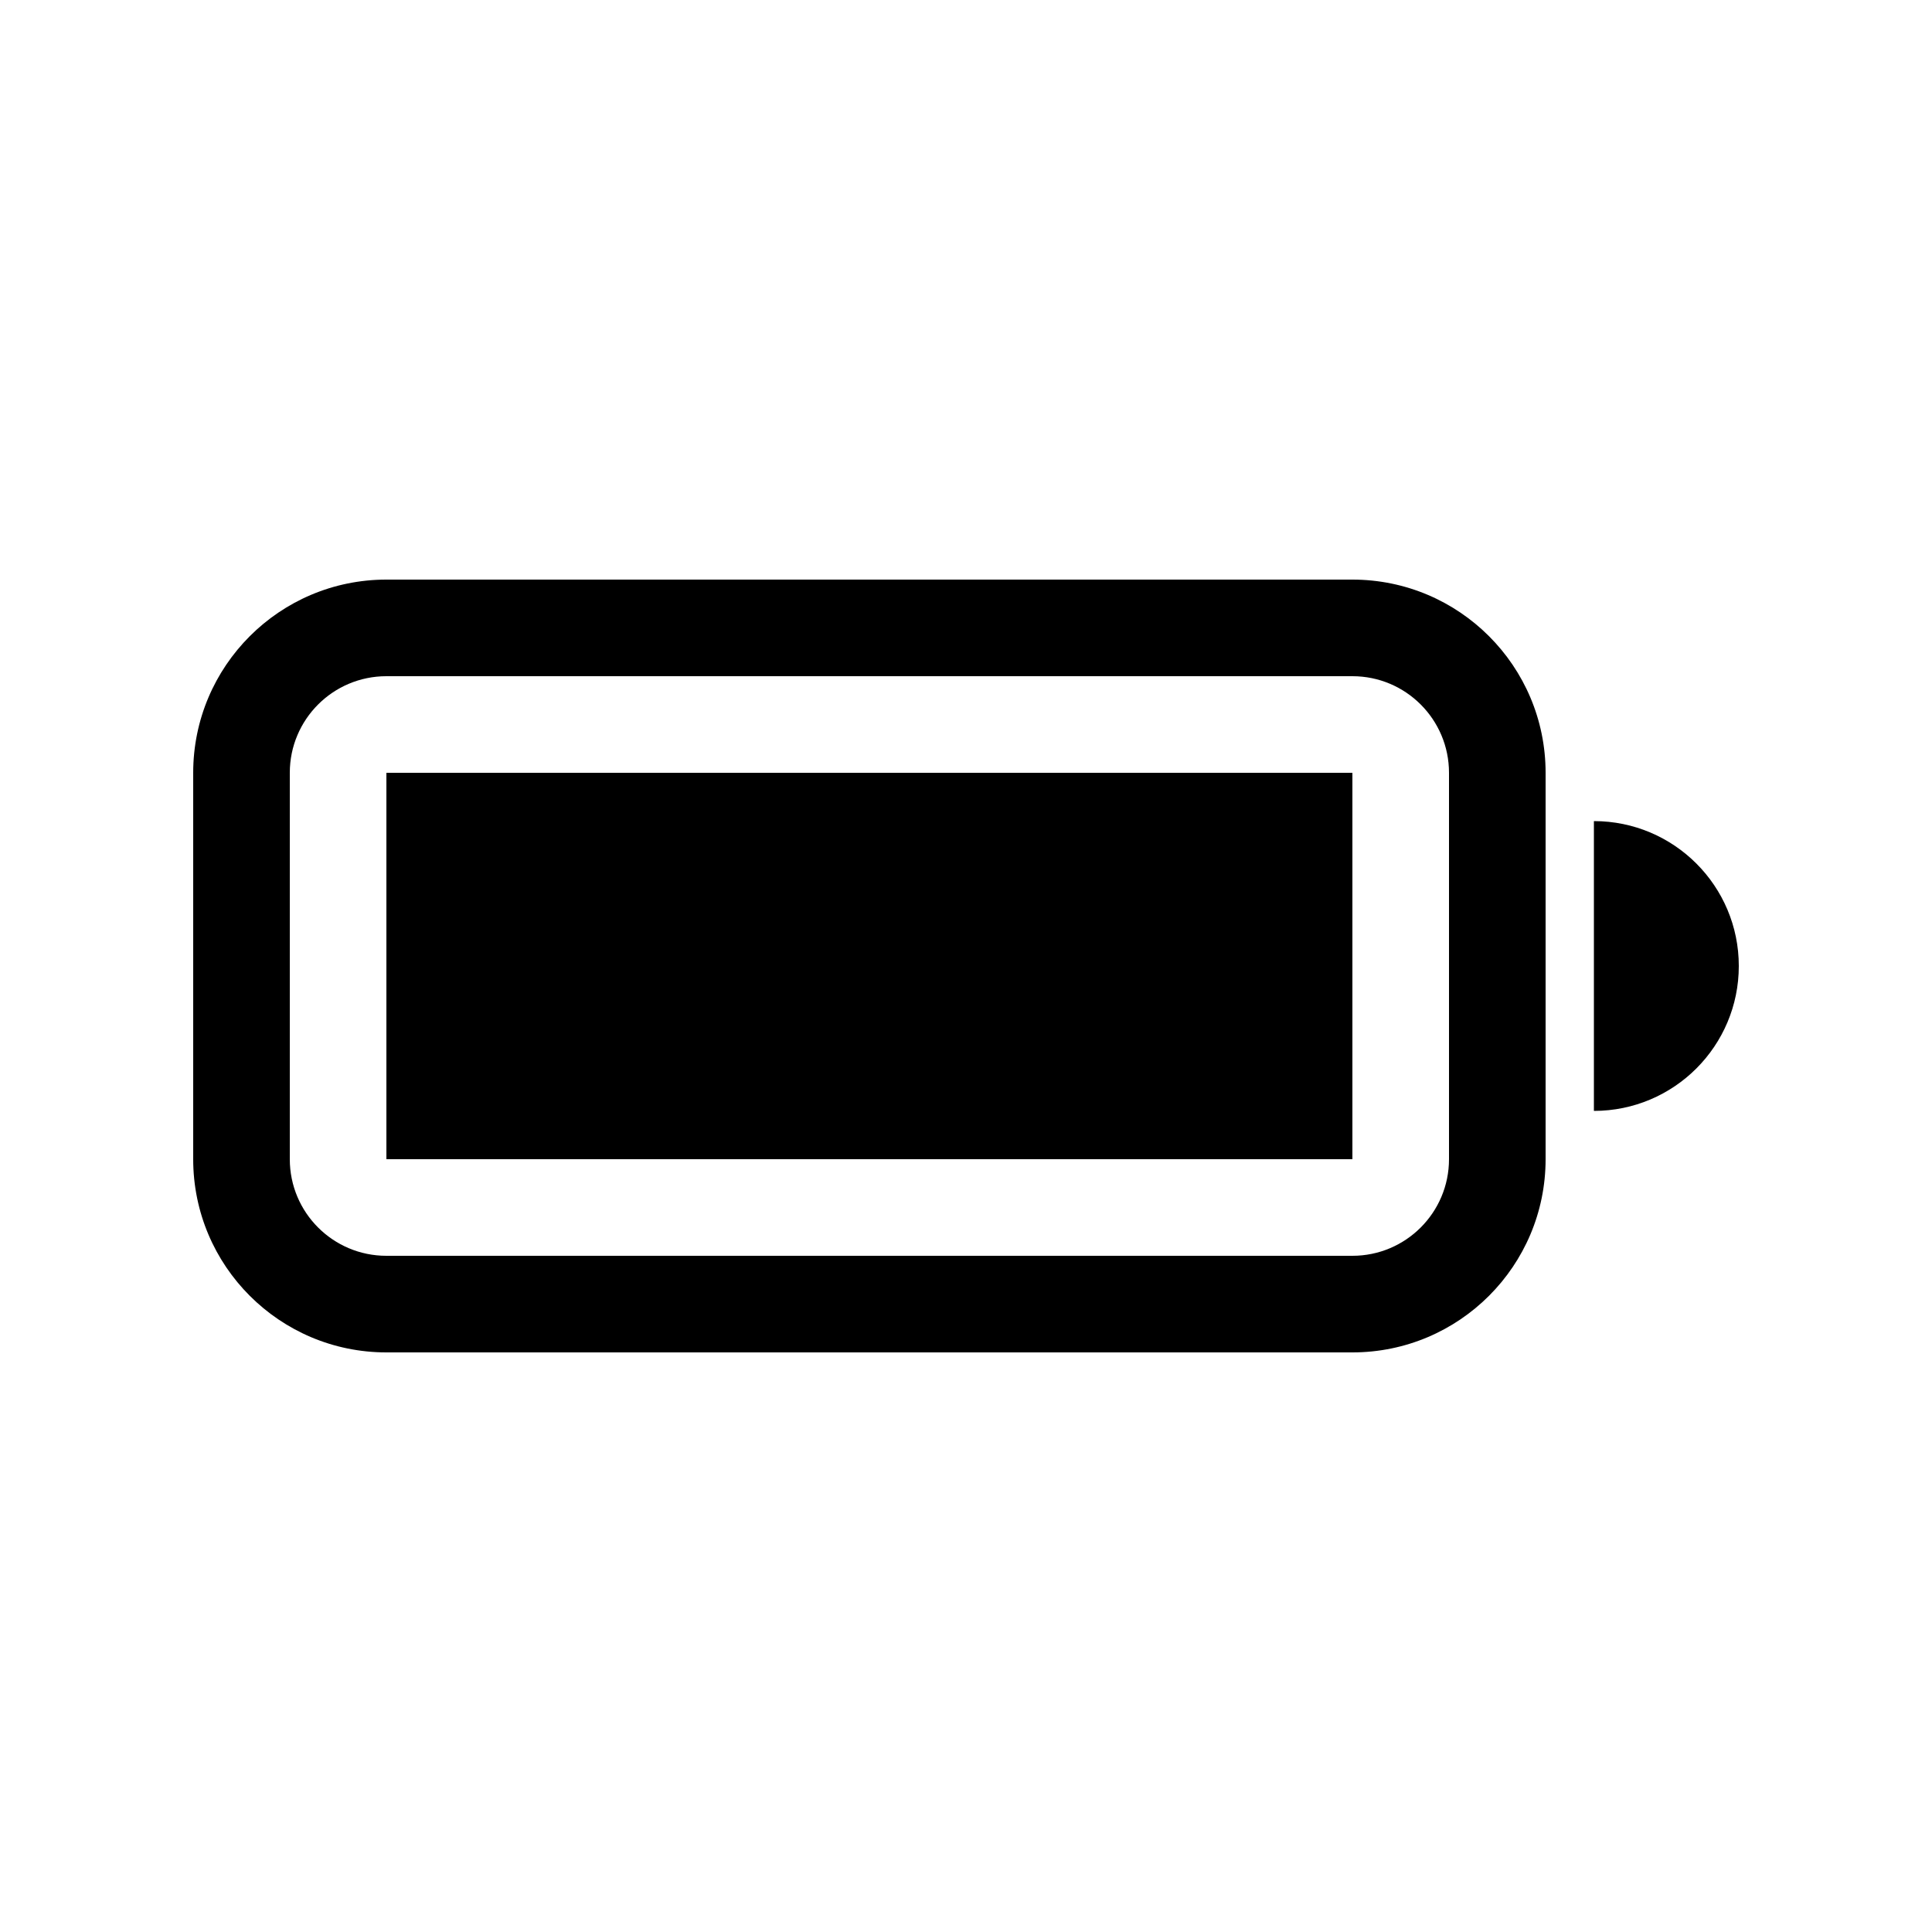
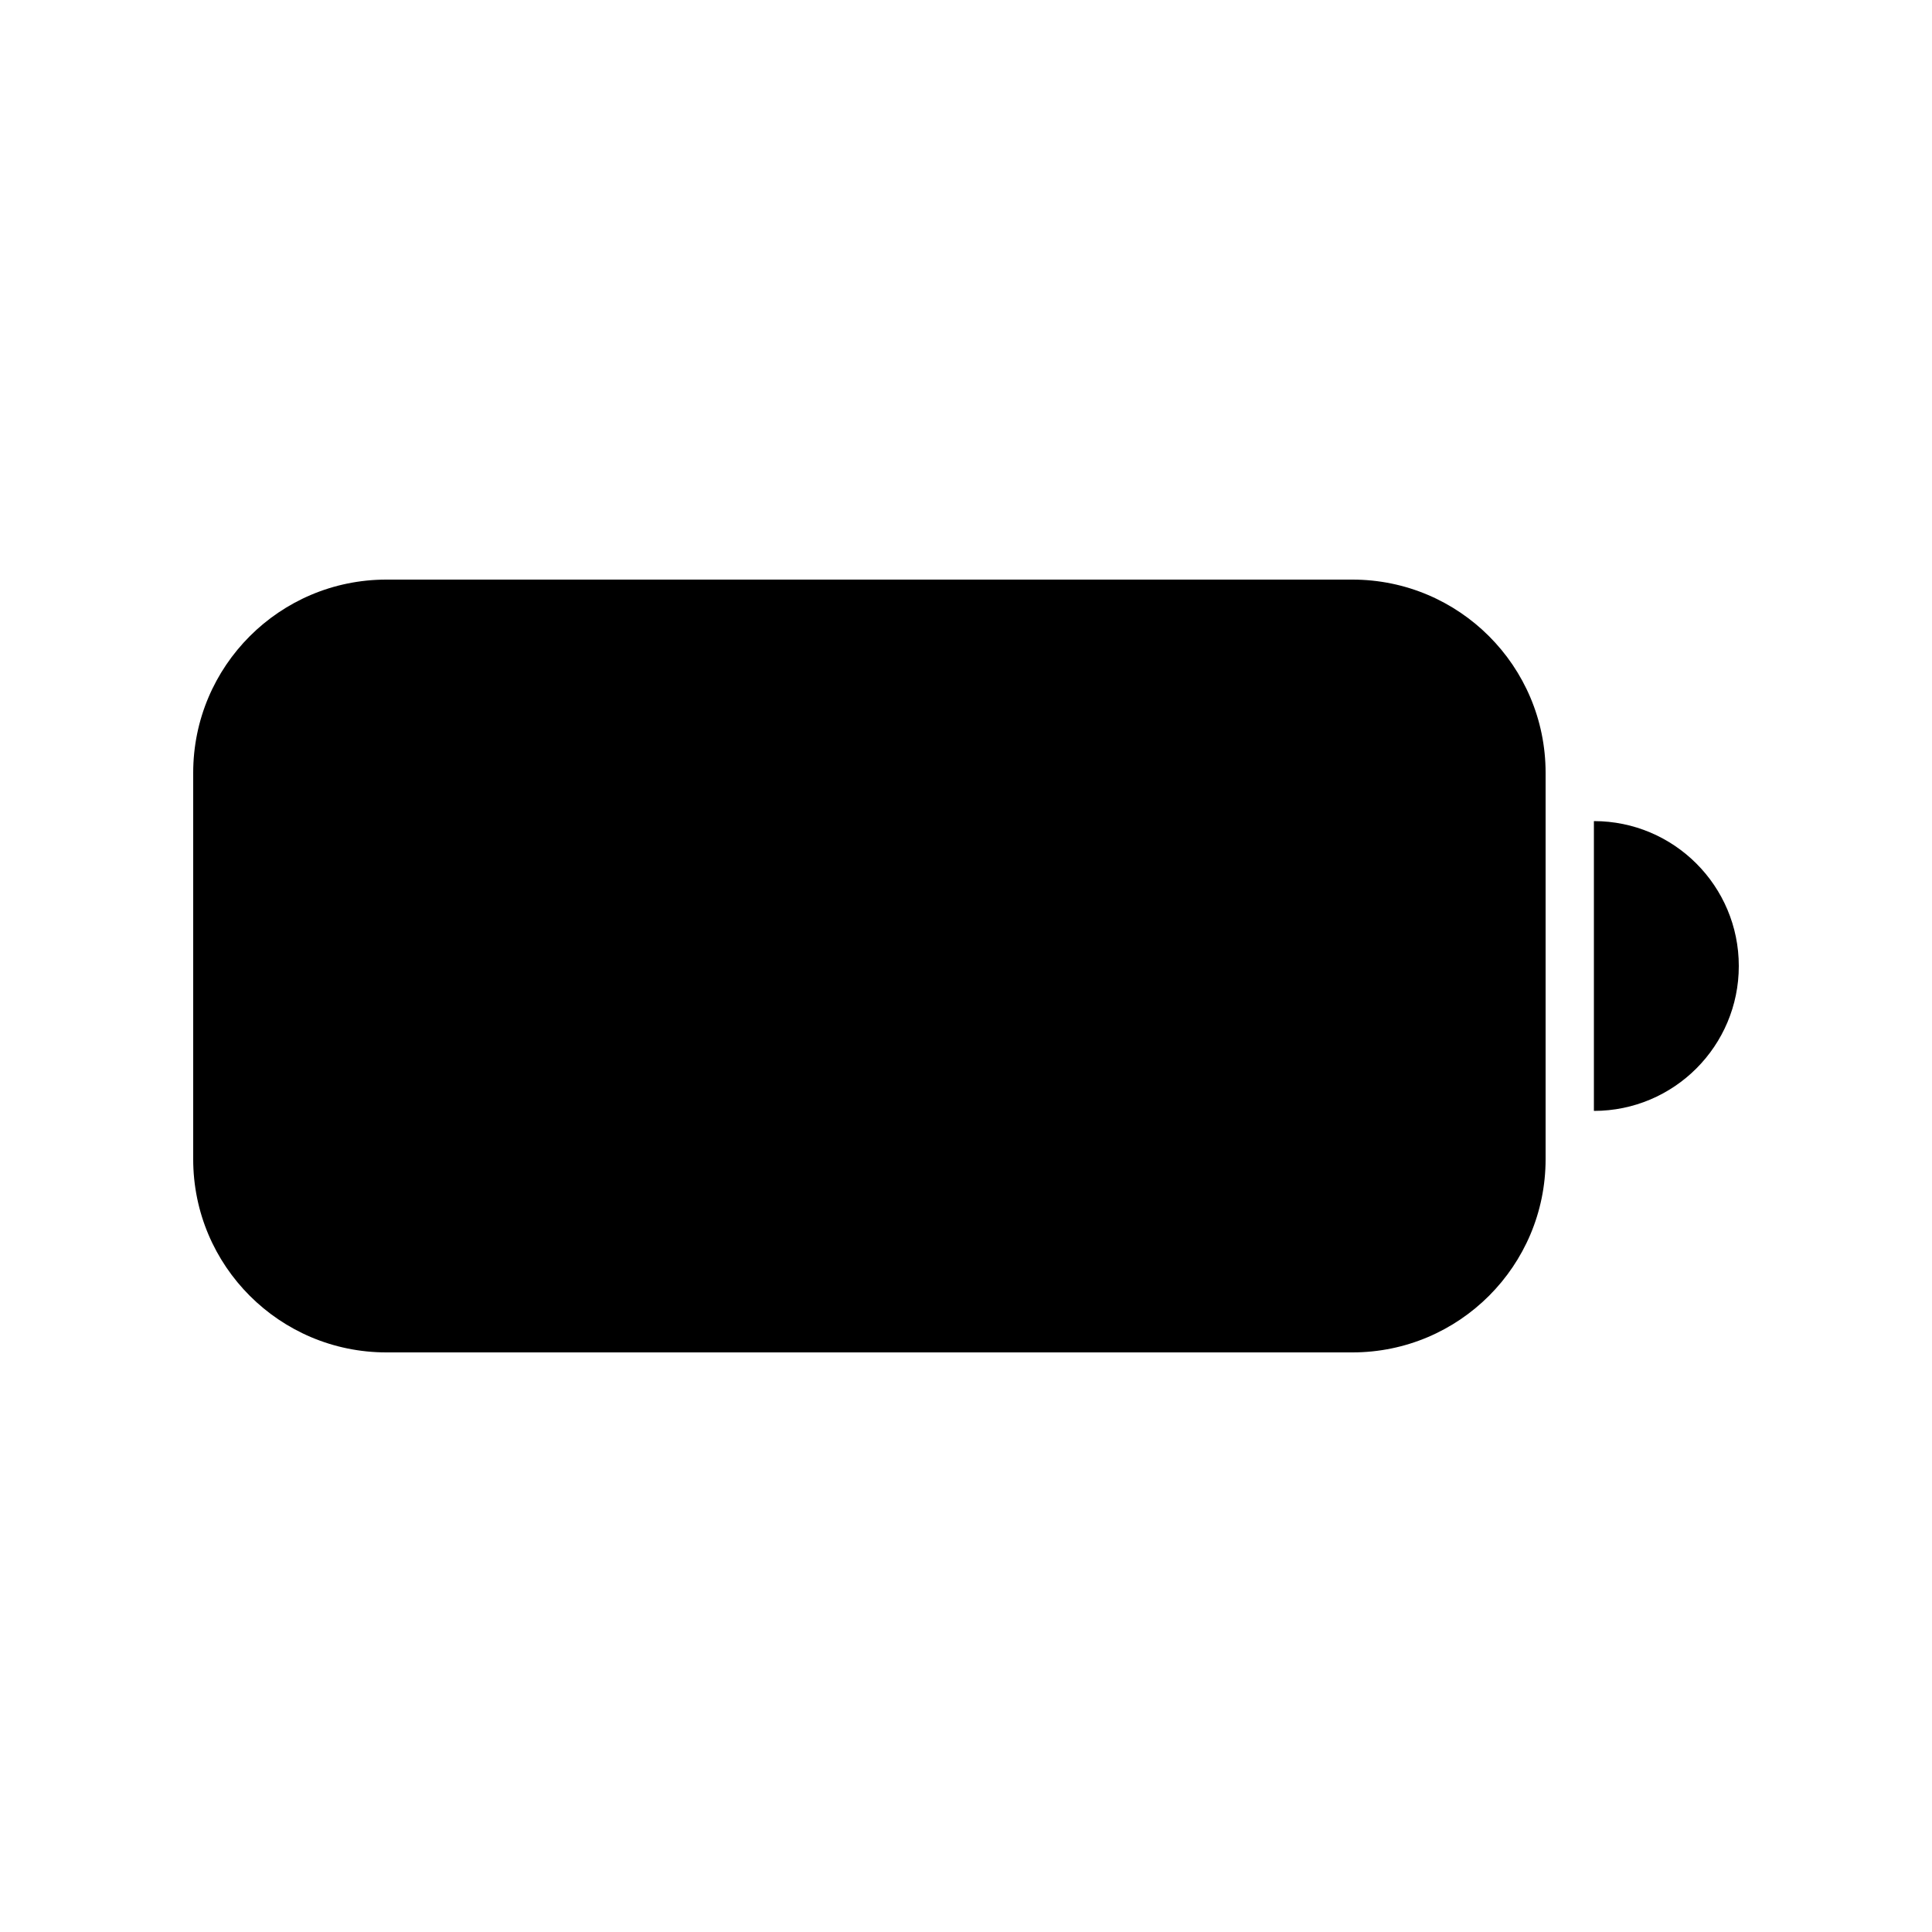
<svg xmlns="http://www.w3.org/2000/svg" class="bi bi-battery-full" width="1em" height="1em" viewBox="0 0 20 20" fill="currentColor">
-   <path fill-rule="evenodd" d="M14 7H4a1 1 0 00-1 1v4a1 1 0 001 1h10a1 1 0 001-1V8a1 1 0 00-1-1zM4 6a2 2 0 00-2 2v4a2 2 0 002 2h10a2 2 0 002-2V8a2 2 0 00-2-2H4z" clip-rule="evenodd" />
+   <path fillRule="evenodd" d="M14 7H4a1 1 0 00-1 1v4a1 1 0 001 1h10a1 1 0 001-1V8a1 1 0 00-1-1zM4 6a2 2 0 00-2 2v4a2 2 0 002 2h10a2 2 0 002-2V8a2 2 0 00-2-2H4z" clipRule="evenodd" />
  <path d="M4 8h10v4H4V8zm12.5 3.5a1.5 1.5 0 000-3v3z" />
</svg>
